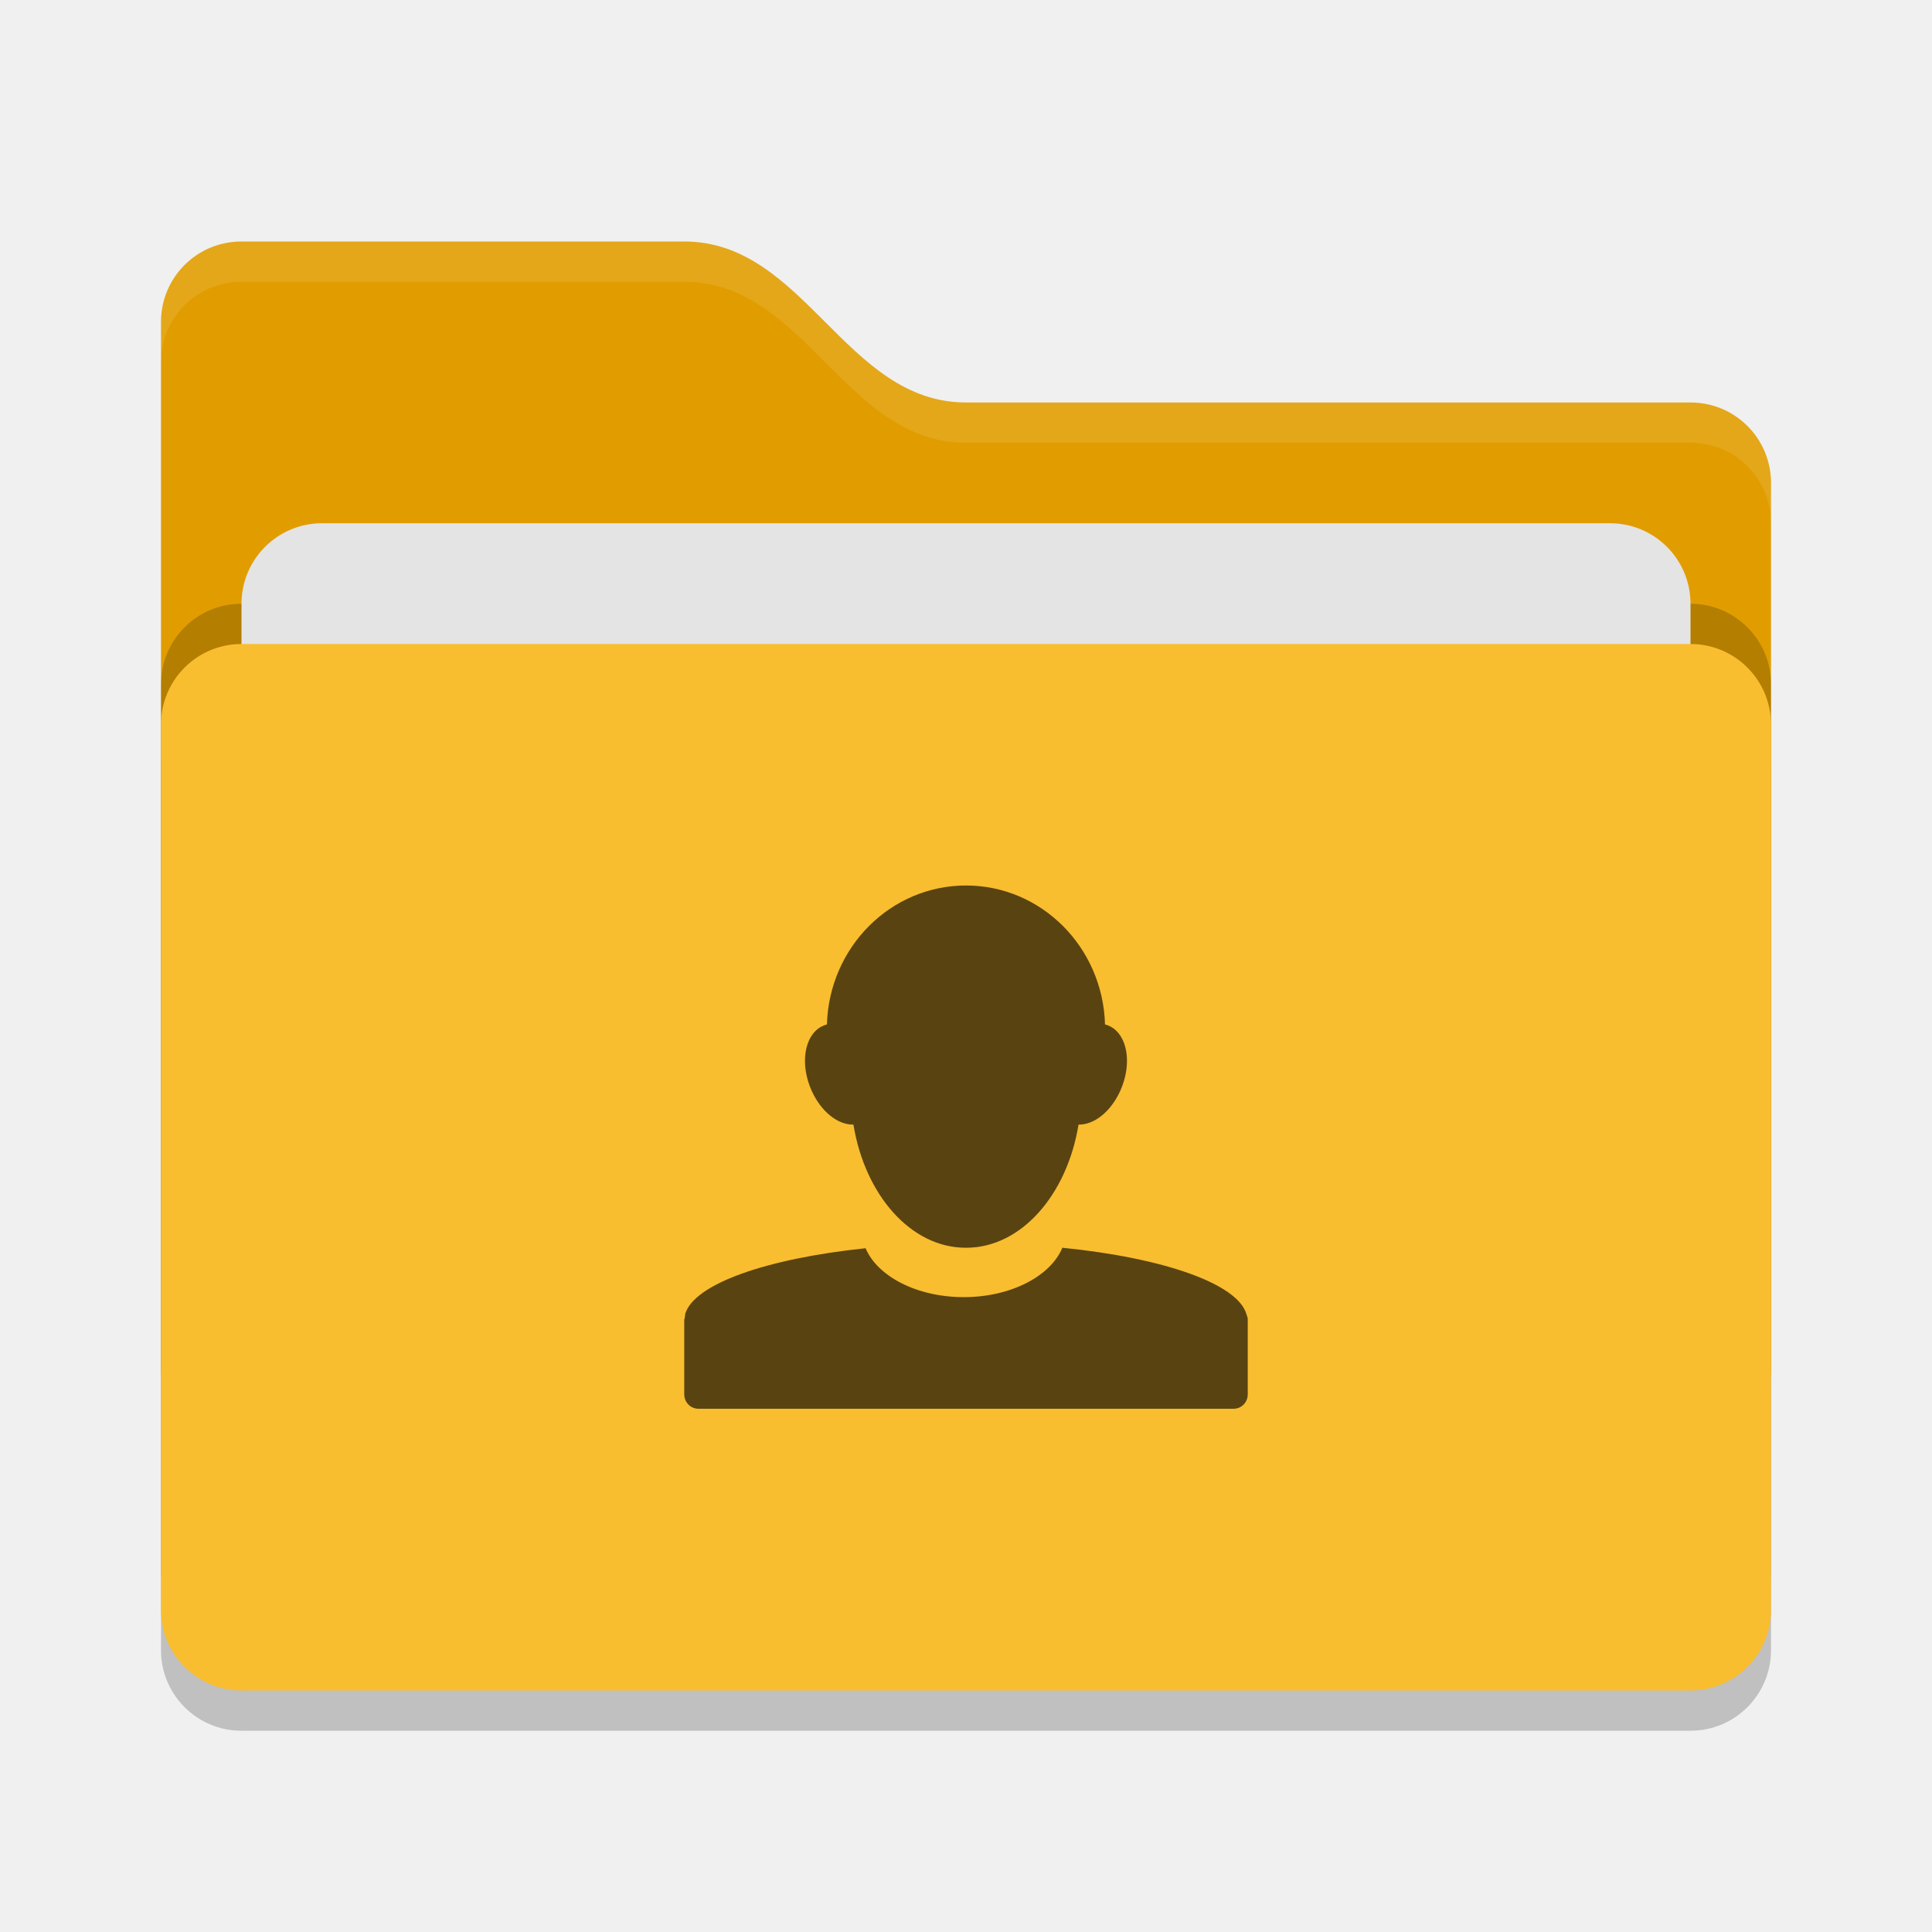
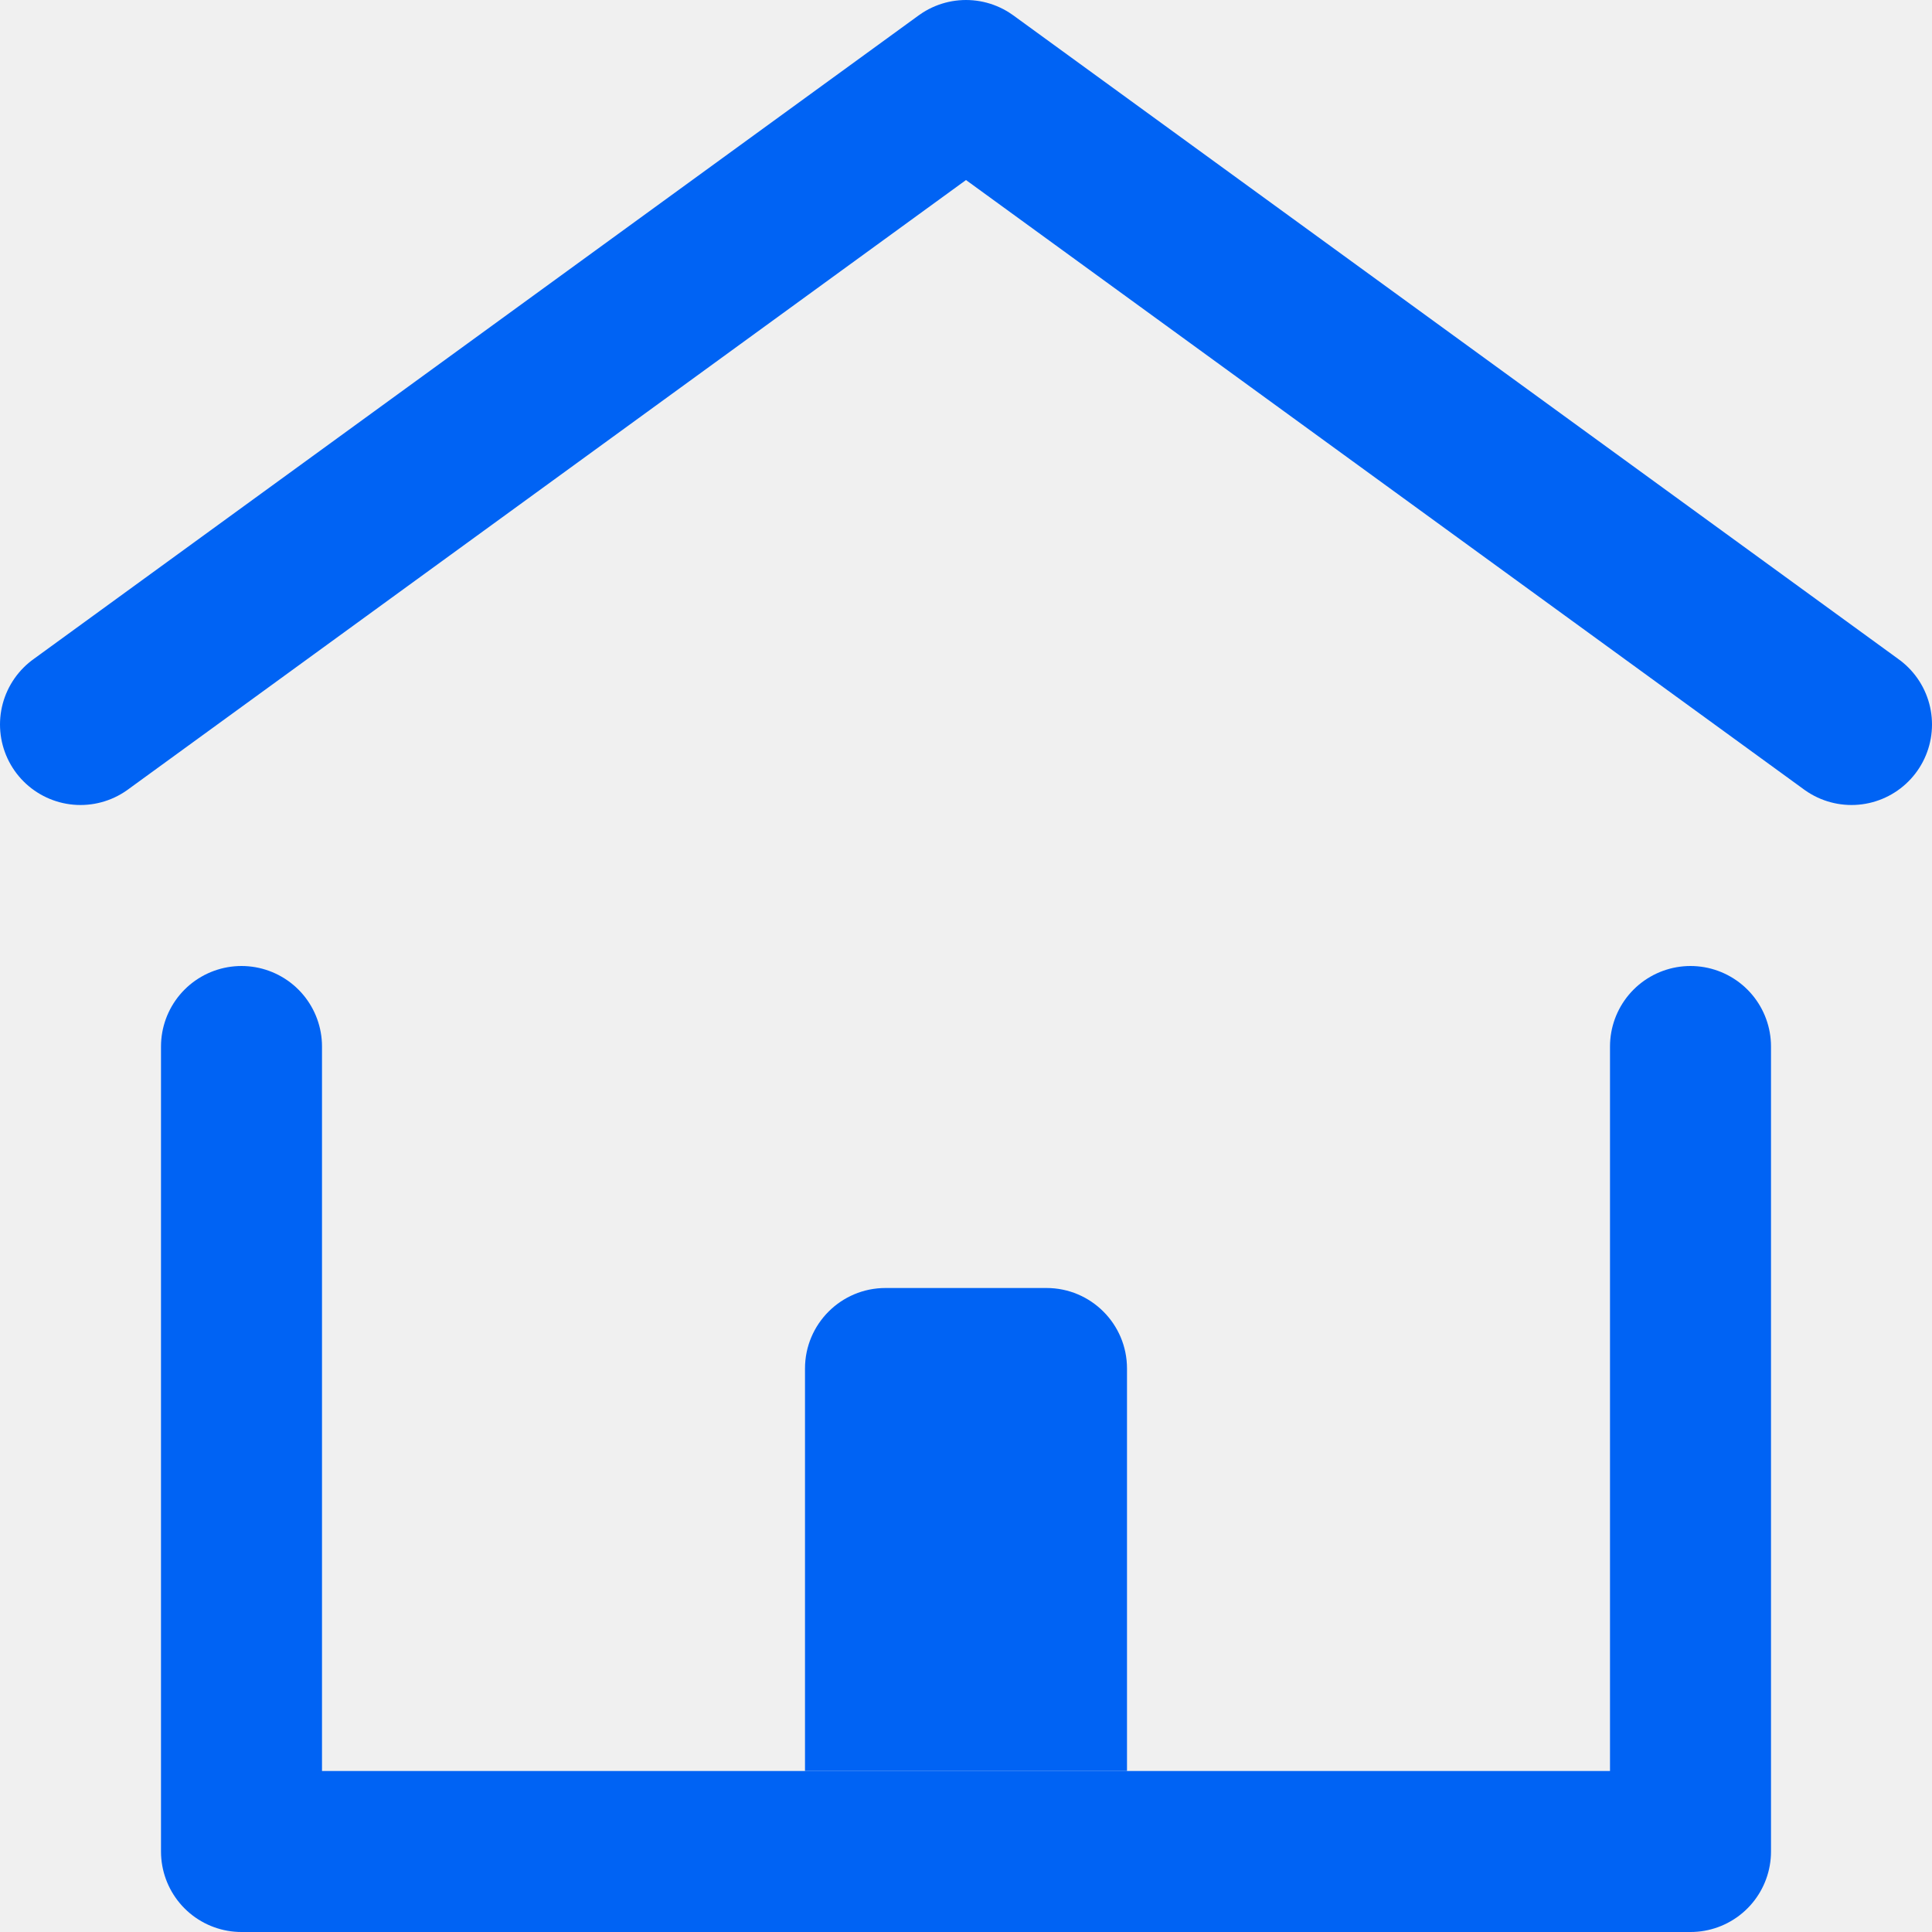
- <svg xmlns="http://www.w3.org/2000/svg" width="48" height="48" version="1">
-   <rect style="opacity:0.2" width="40" height="26" x="4" y="17" rx="2" ry="2" />
-   <path style="fill:#e19d00" d="M 4,34 C 4,35.108 4.892,36 6,36 H 42 C 43.108,36 44,35.108 44,34 V 12 C 44,10.892 43.108,10 42,10 H 24 C 21,10 20,6 17,6 H 6 C 4.892,6 4,6.892 4,8" />
-   <rect style="opacity:0.2" width="40" height="26" x="4" y="15" rx="2" ry="2" />
-   <rect style="fill:#e4e4e4" width="36" height="16" x="6" y="13" rx="2" ry="2" />
-   <rect style="fill:#f9bd30" width="40" height="26" x="4" y="16" rx="2" ry="2" />
-   <path style="opacity:0.1;fill:#ffffff" d="M 6,6 C 4.892,6 4,6.892 4,8 V 9 C 4,7.892 4.892,7 6,7 H 17 C 20,7 21,11 24,11 H 42 C 43.108,11 44,11.892 44,13 V 12 C 44,10.892 43.108,10 42,10 H 24 C 21,10 20,6 17,6 Z" />
-   <path style="fill:#594411" d="M 20.545,25.452 C 20.499,25.463 20.453,25.481 20.41,25.504 19.98,25.731 19.87,26.44 20.164,27.096 20.401,27.624 20.821,27.95 21.203,27.94 21.49,29.693 22.633,31 23.993,31 H 24.005 C 25.366,31 26.509,29.693 26.796,27.94 27.177,27.95 27.598,27.624 27.835,27.096 28.129,26.44 28.019,25.731 27.589,25.504 27.545,25.481 27.5,25.463 27.454,25.452 27.399,23.535 25.876,22 24,22 22.125,22 20.6,23.535 20.545,25.452 Z M 26.394,31 C 26.105,31.701 25.12,32.227 23.945,32.227 22.775,32.227 21.799,31.708 21.505,31.012 19.037,31.27 17.238,31.902 17.022,32.649 17.019,32.656 17.024,32.665 17.022,32.672 17.015,32.699 17.015,32.723 17.012,32.75 17.011,32.763 17,32.771 17,32.784 V 32.793 34.643 C 17.001,34.84 17.157,35 17.351,35 H 30.65 C 30.844,35 31,34.84 31,34.643 V 32.793 32.771 C 30.998,32.728 30.979,32.691 30.967,32.648 30.746,31.892 28.908,31.252 26.395,31 Z" />
+ <svg xmlns="http://www.w3.org/2000/svg" x="0px" y="0px" width="12px" height="12px" viewBox="0 0 12 12">
+   <g stroke-width="1" transform="translate(0, 0)">
+     <polyline points=".5 4.5 6 .5 11.5 4.5" fill="none" stroke="#0063f4" stroke-linecap="round" stroke-linejoin="round" data-color="color-2" stroke-width="1" />
+     <polyline points="10.5 6.5 10.5 11.5 1.5 11.5 1.5 6.5" fill="none" stroke="#0063f4" stroke-linecap="round" stroke-linejoin="round" stroke-width="1" />
+     <path d="M5.5,8h1c.276,0,.5,.224,.5,.5v2.5h-2v-2.5c0-.276,.224-.5,.5-.5Z" fill="#0063f4" data-cap="butt" data-stroke="none" />
+   </g>
</svg>
